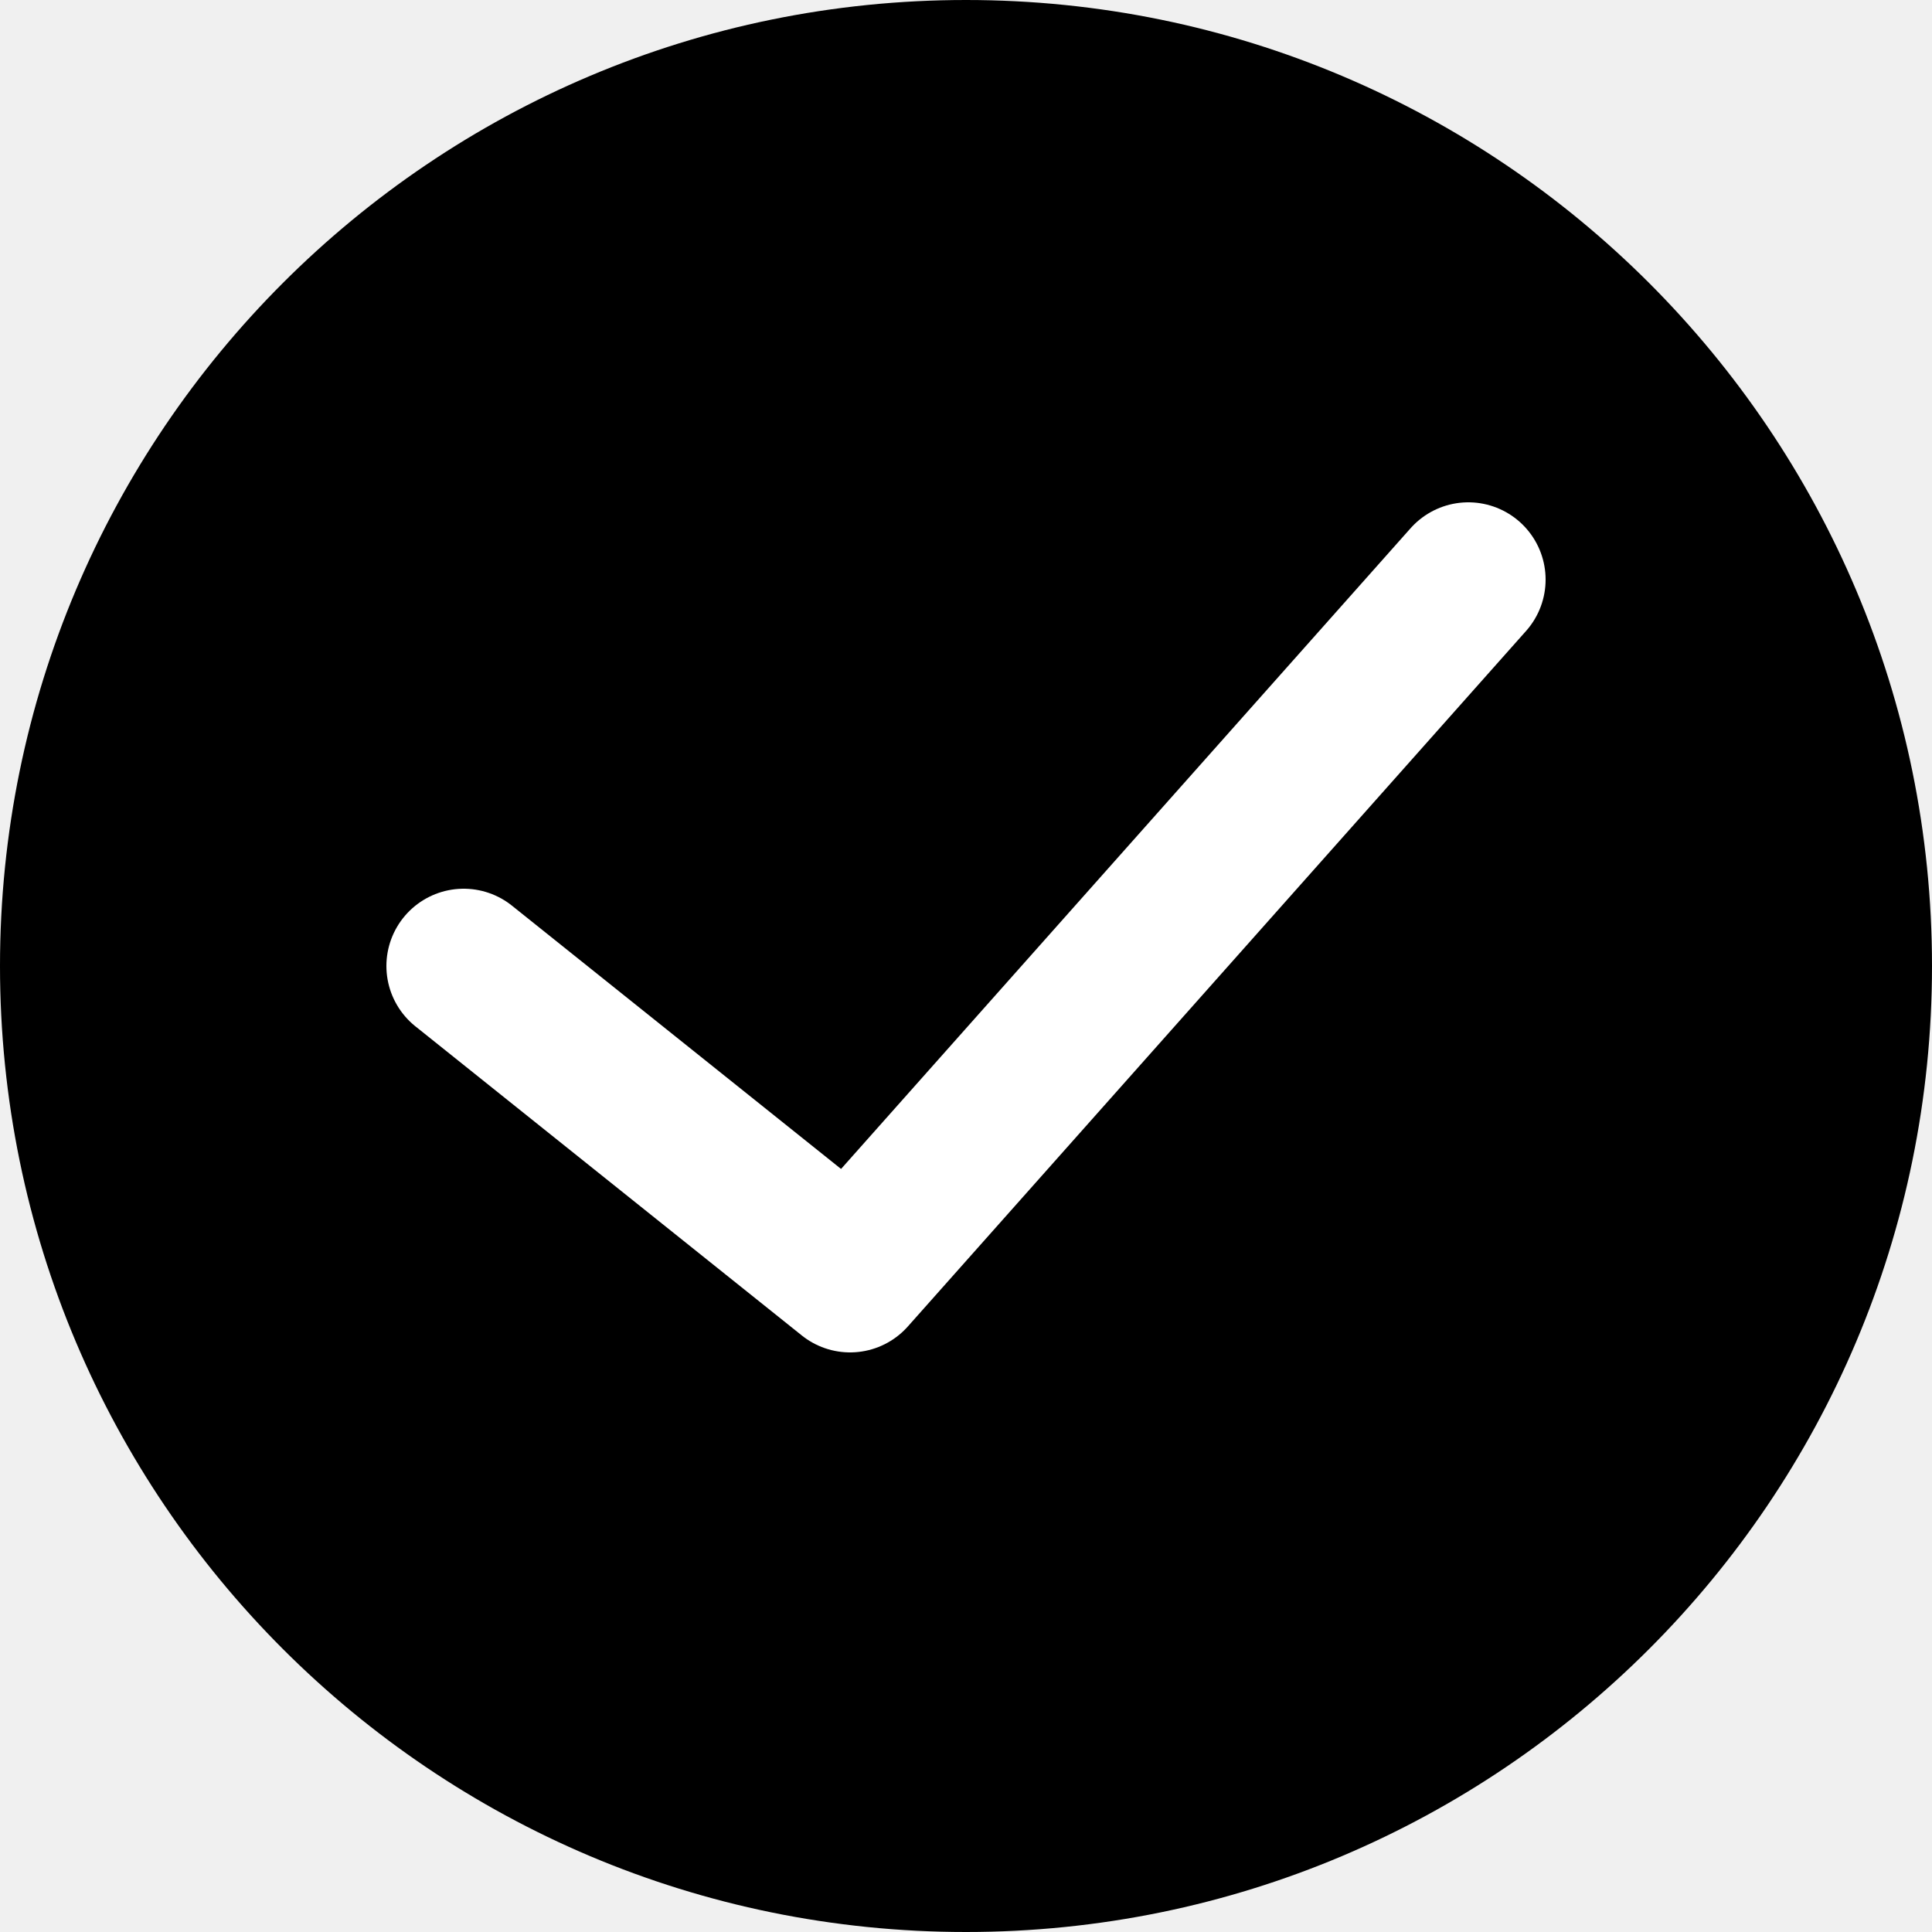
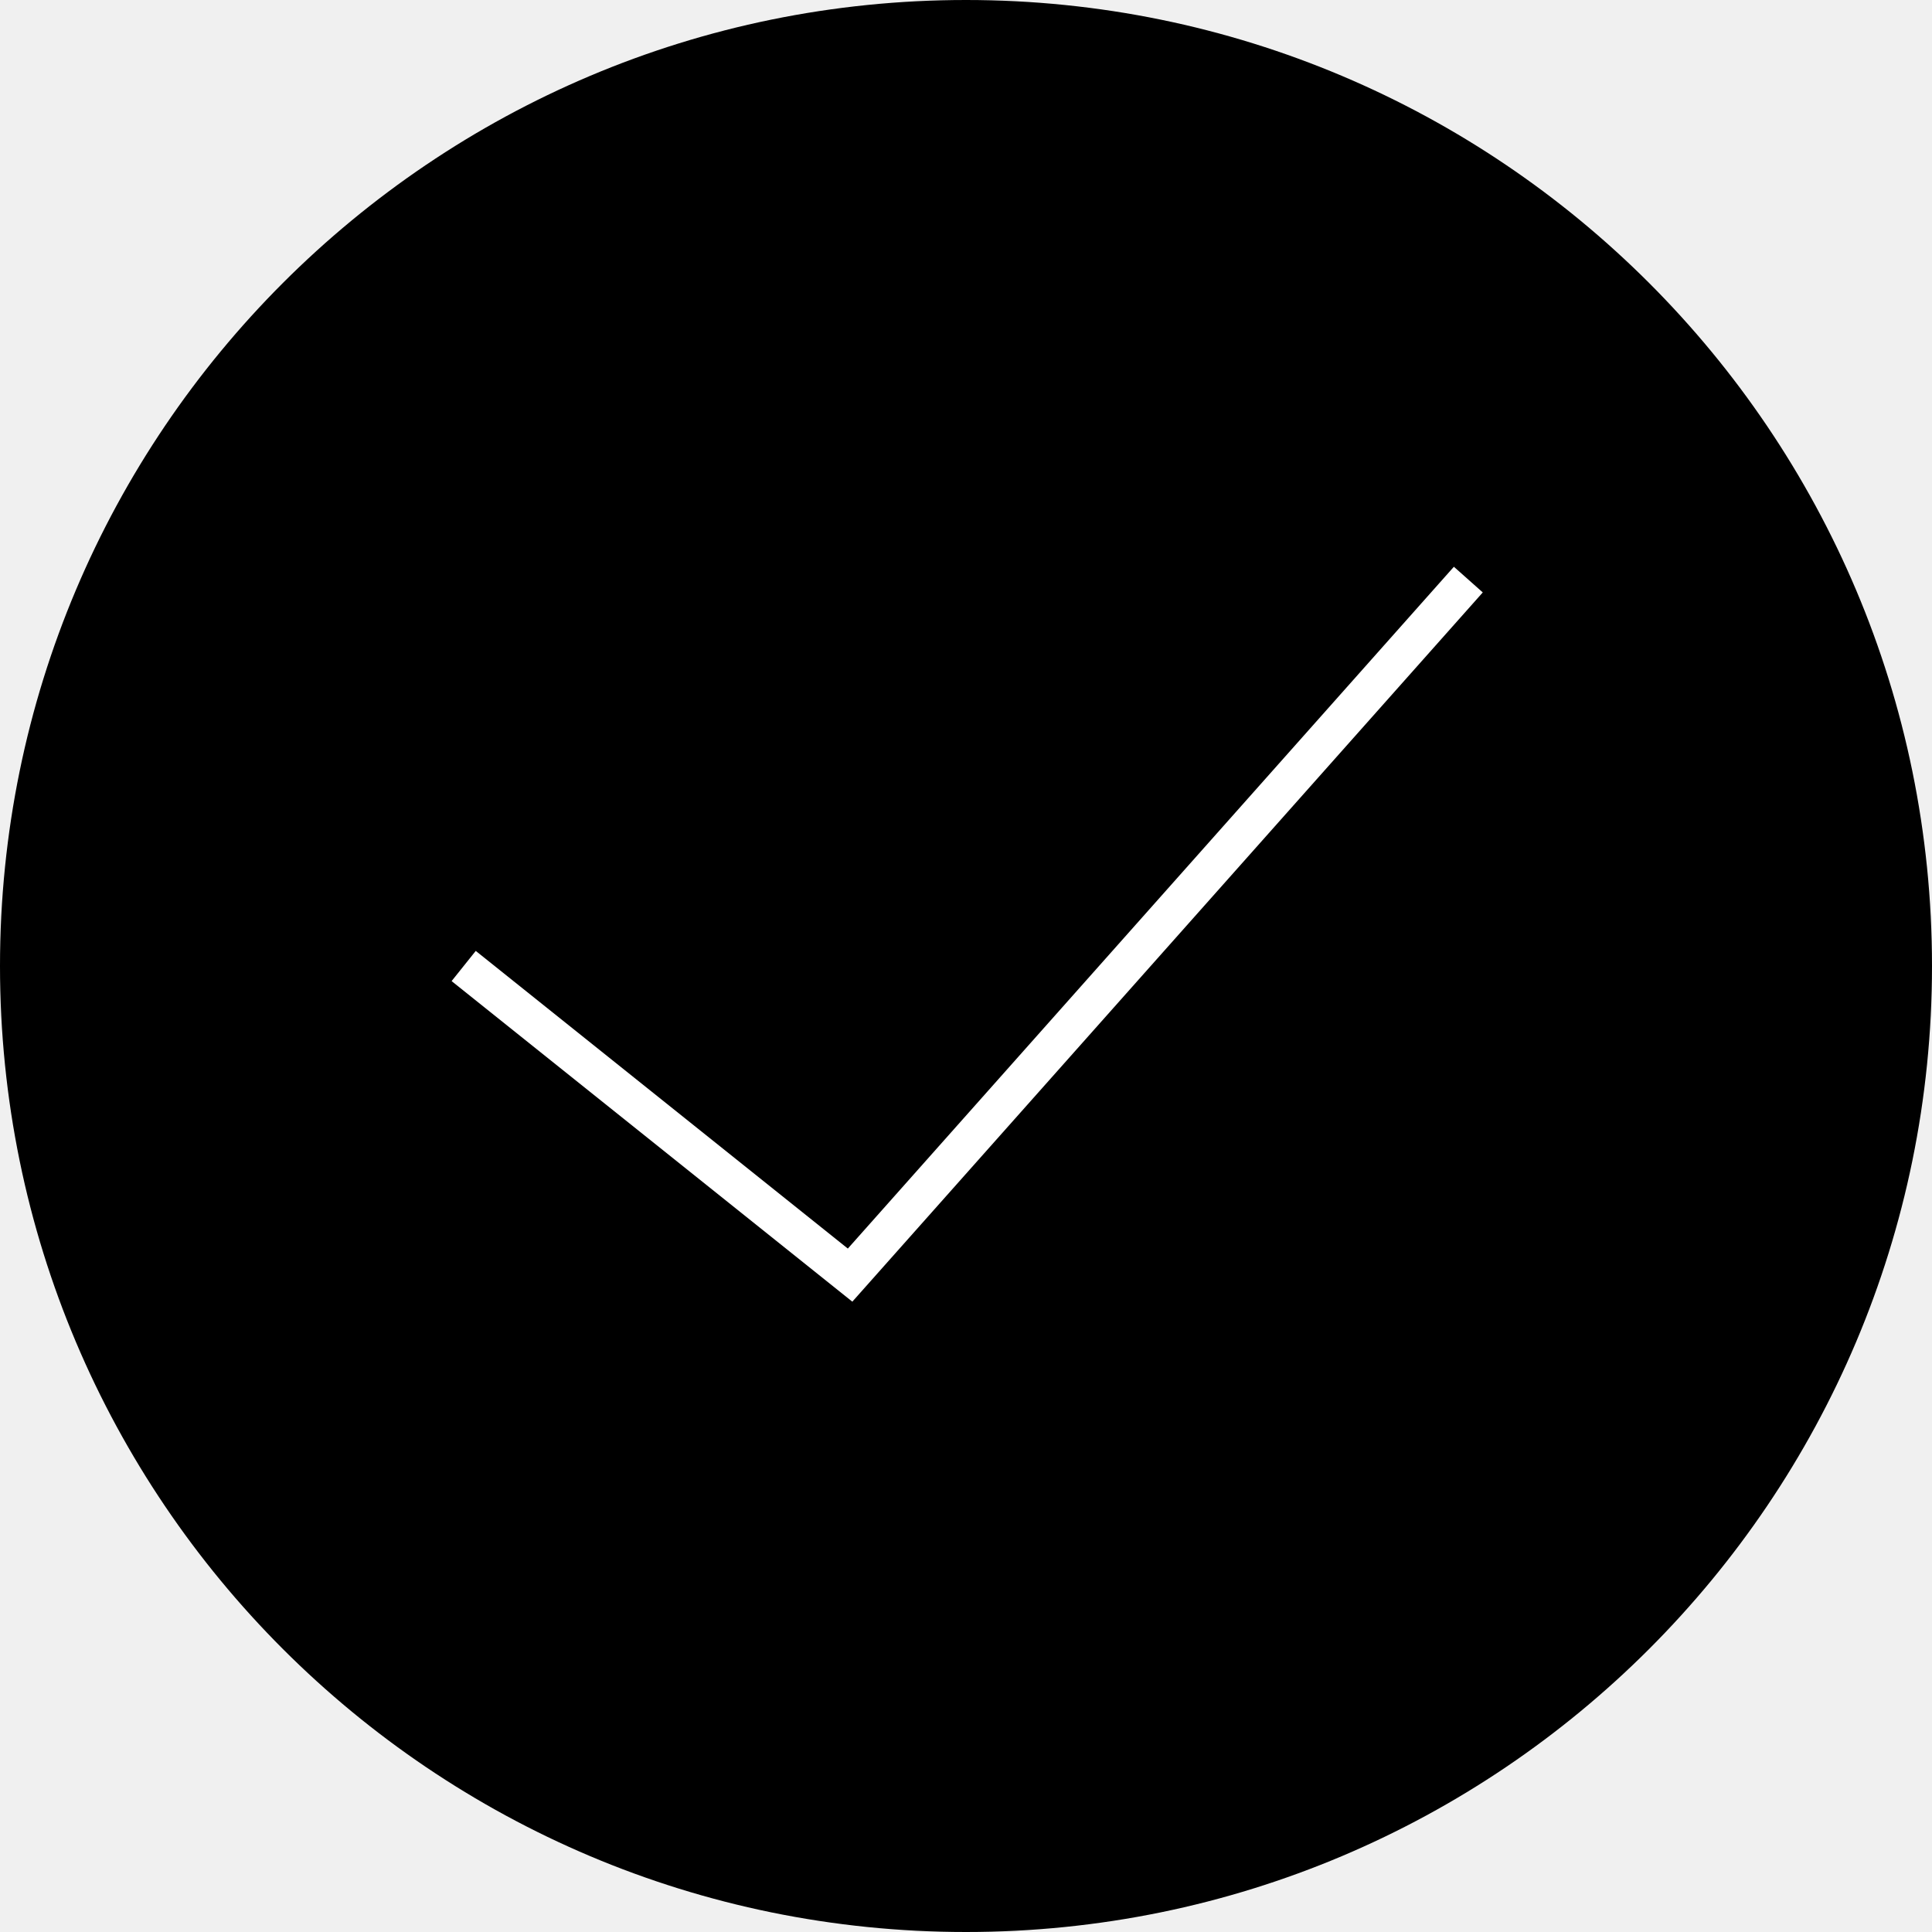
<svg xmlns="http://www.w3.org/2000/svg" viewBox="0 0 50 50">
  <circle cx="25" cy="25" r="25" fill="#000" />
-   <path fill="none" stroke="#fff" stroke-width="4" stroke-linecap="round" stroke-linejoin="round" stroke-miterlimit="10" d="M38 15 22 33l-10-8" />
+   <path fill="none" stroke="#fff" strokeWidth="4" strokeLinecap="round" strokeLinejoin="round" stroke-miterlimit="10" d="M38 15 22 33l-10-8" />
</svg>
